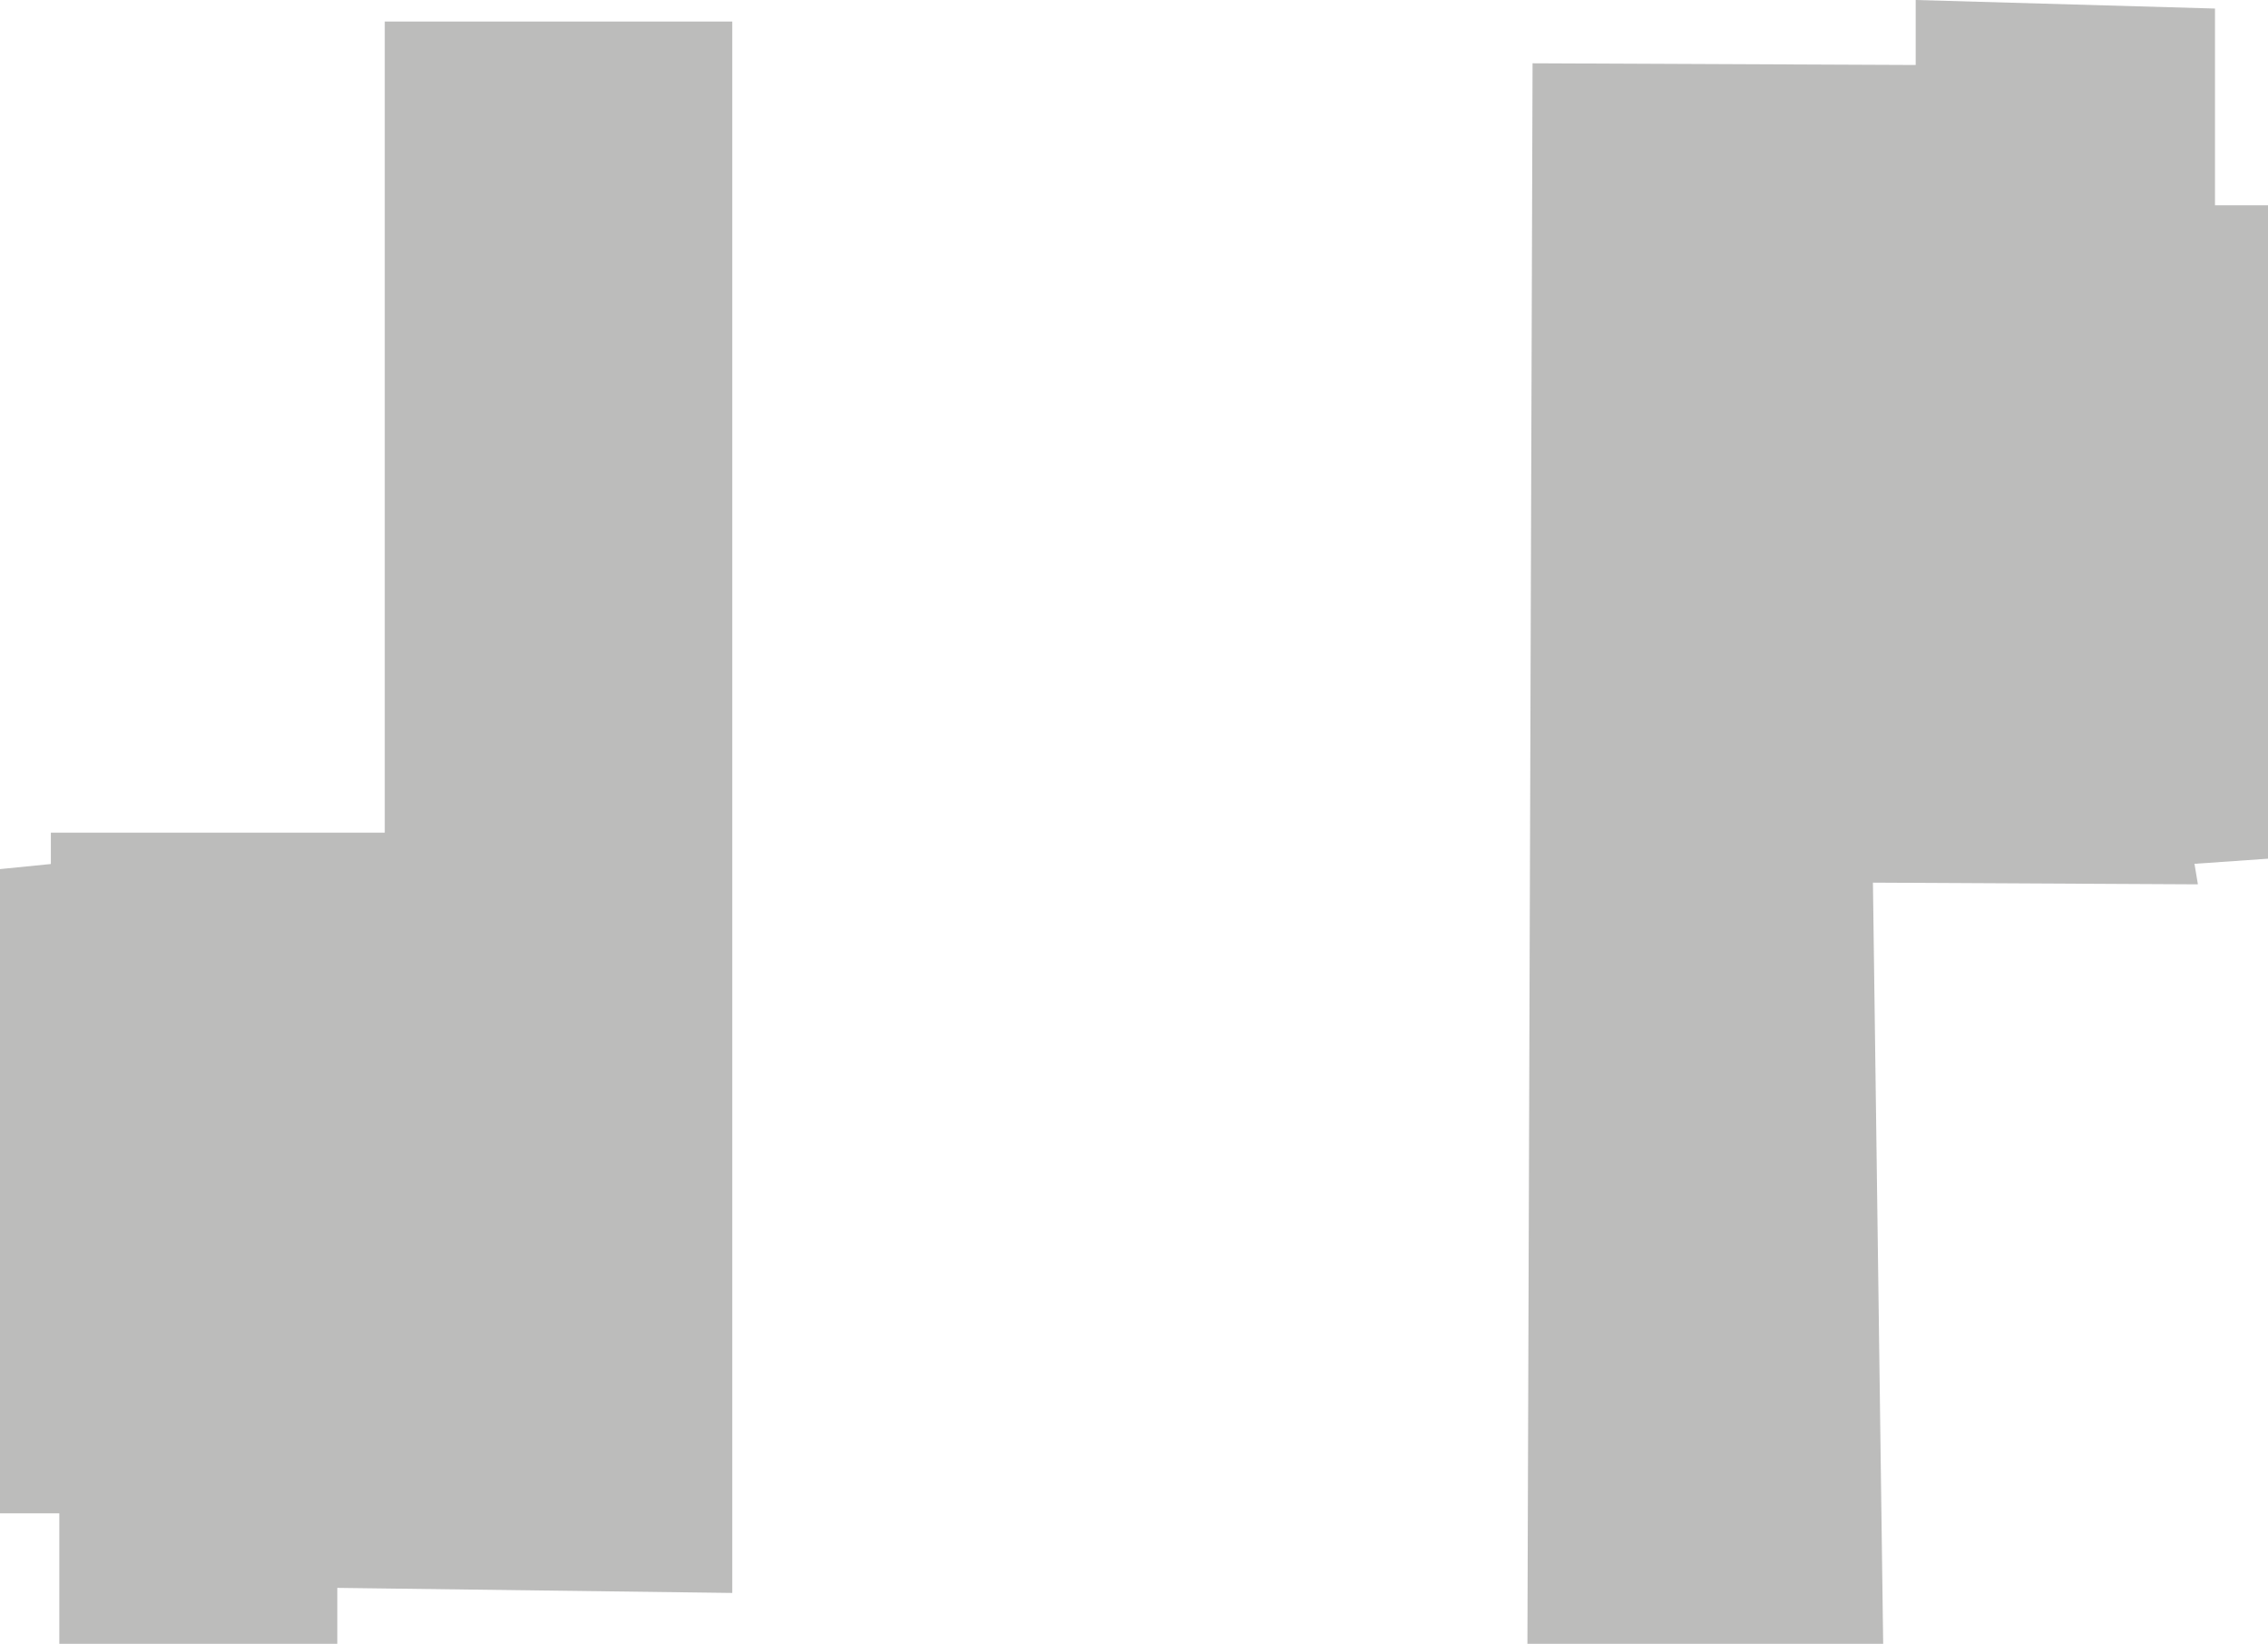
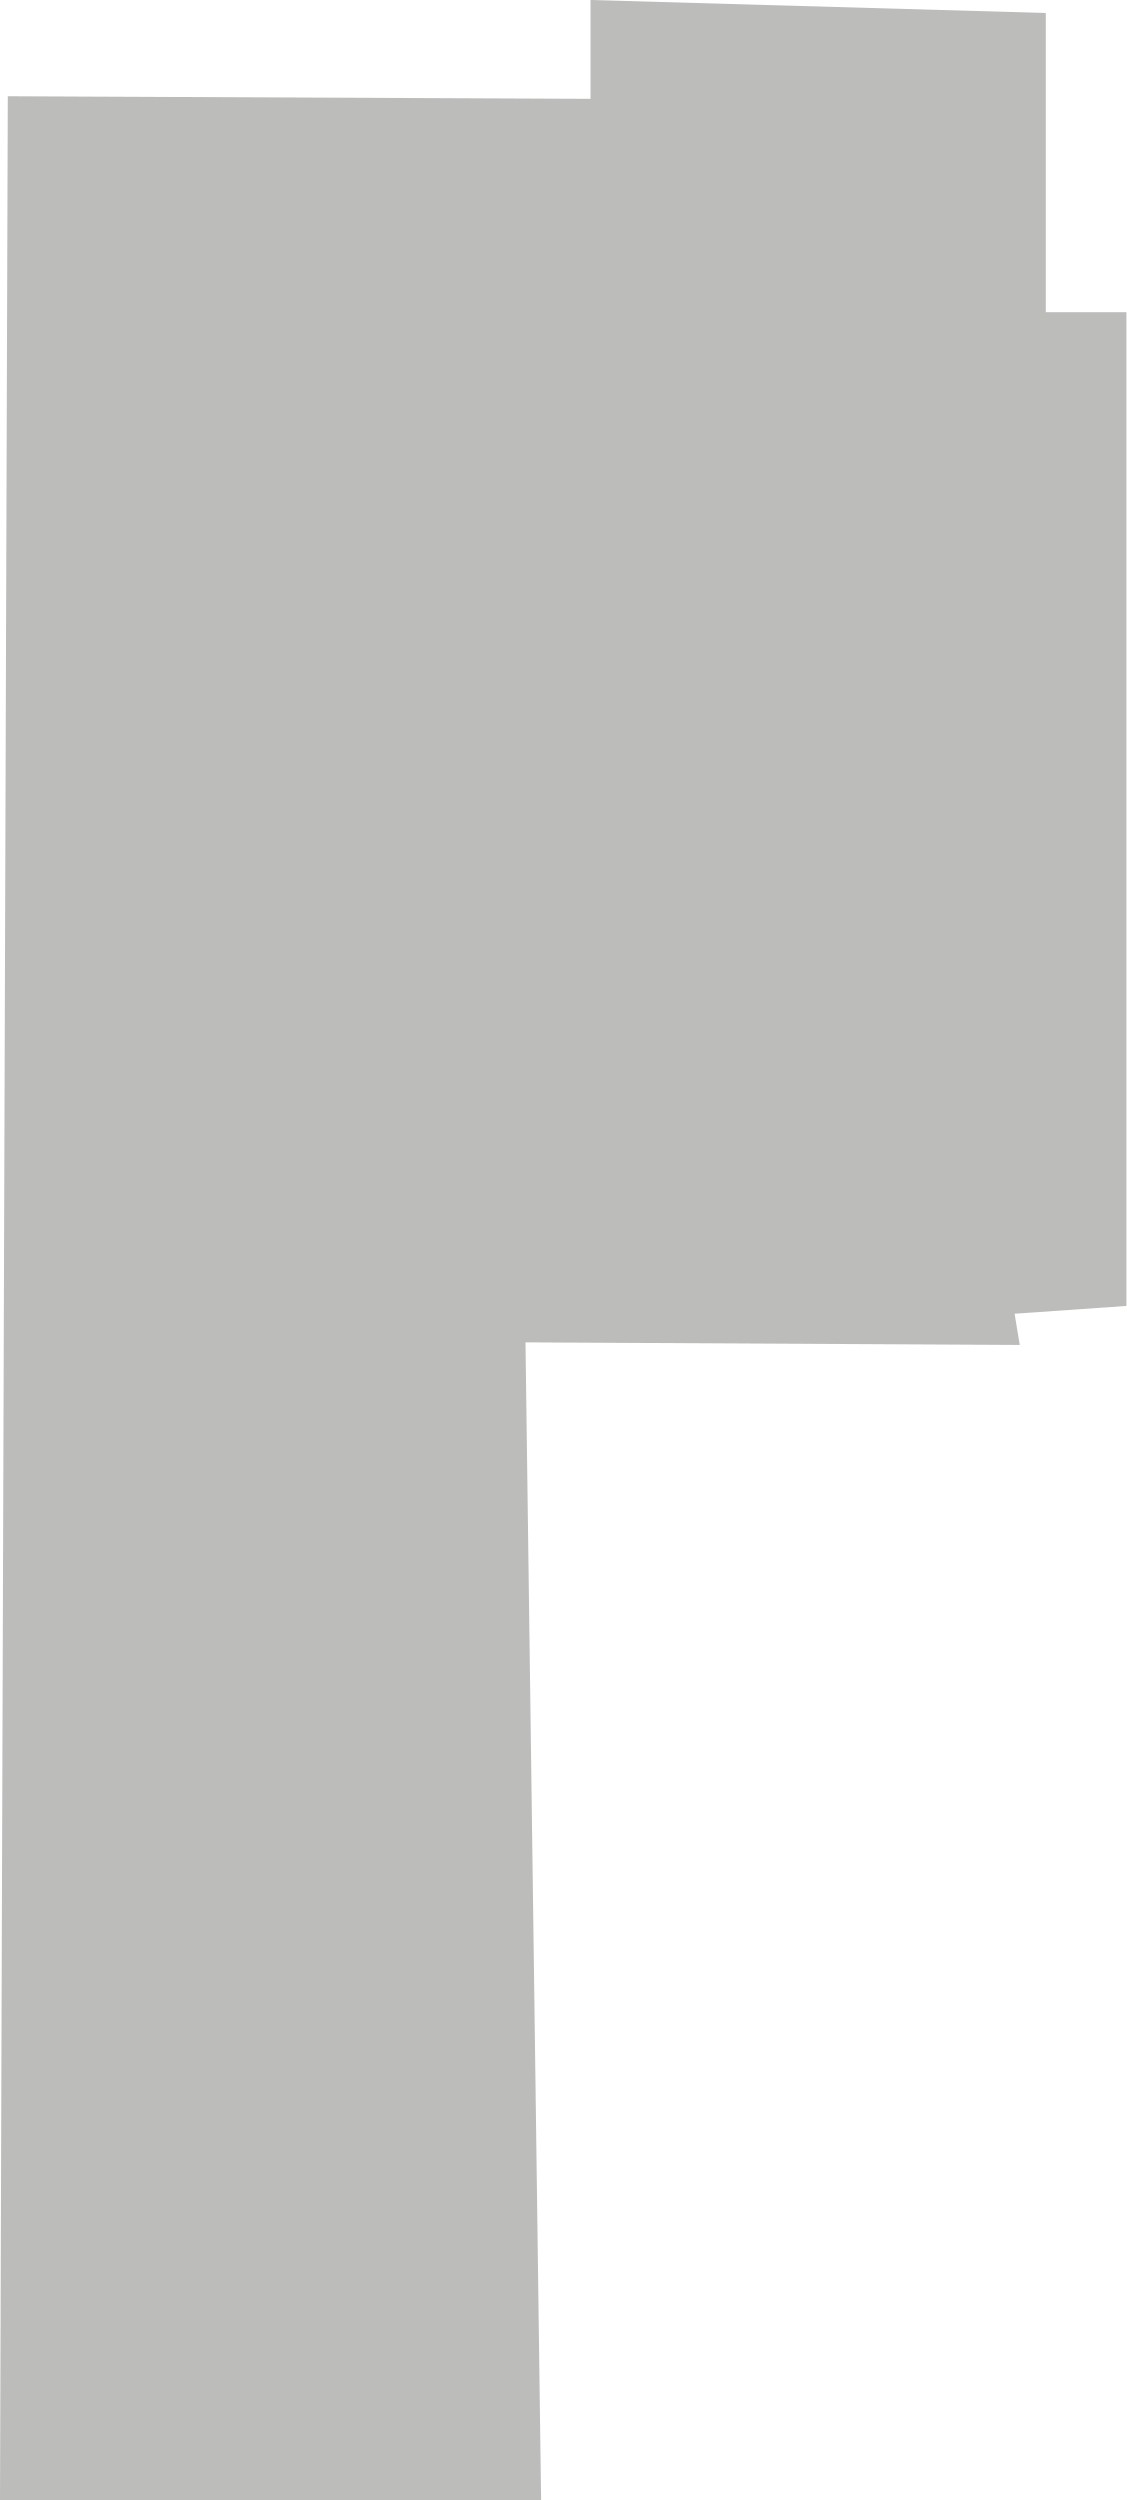
- <svg xmlns="http://www.w3.org/2000/svg" id="Слой_1" data-name="Слой 1" viewBox="0 0 801.35 580.75">
+ <svg xmlns="http://www.w3.org/2000/svg" id="Слой_1" data-name="Слой 1" viewBox="0 0 261.67 580.75">
  <defs>
    <style>.cls-1{fill:#1d1d1b;opacity:0.3;}</style>
  </defs>
-   <polygon class="cls-1" points="0 307.05 0 534.64 20.96 534.64 20.96 580.75 119.18 580.75 119.18 560.99 258.73 562.78 258.73 7.6 135.95 7.6 135.95 294.18 17.97 294.18 17.97 305.25 0 307.05" />
-   <polygon class="cls-1" points="801.36 303.37 801.36 72.52 782.62 72.52 782.62 3.02 676.87 0 676.87 22.96 541.5 22.36 539.68 580.75 665.38 580.75 661.76 311.83 776.58 312.43 775.37 305.18 801.36 303.37" />
+   <polygon class="cls-1" points="261.67 303.37 261.67 72.52 242.94 72.52 242.94 3.02 137.18 0 137.18 22.96 1.81 22.36 0 580.75 125.7 580.75 122.07 311.83 236.89 312.43 235.69 305.18 261.67 303.37" />
</svg>
